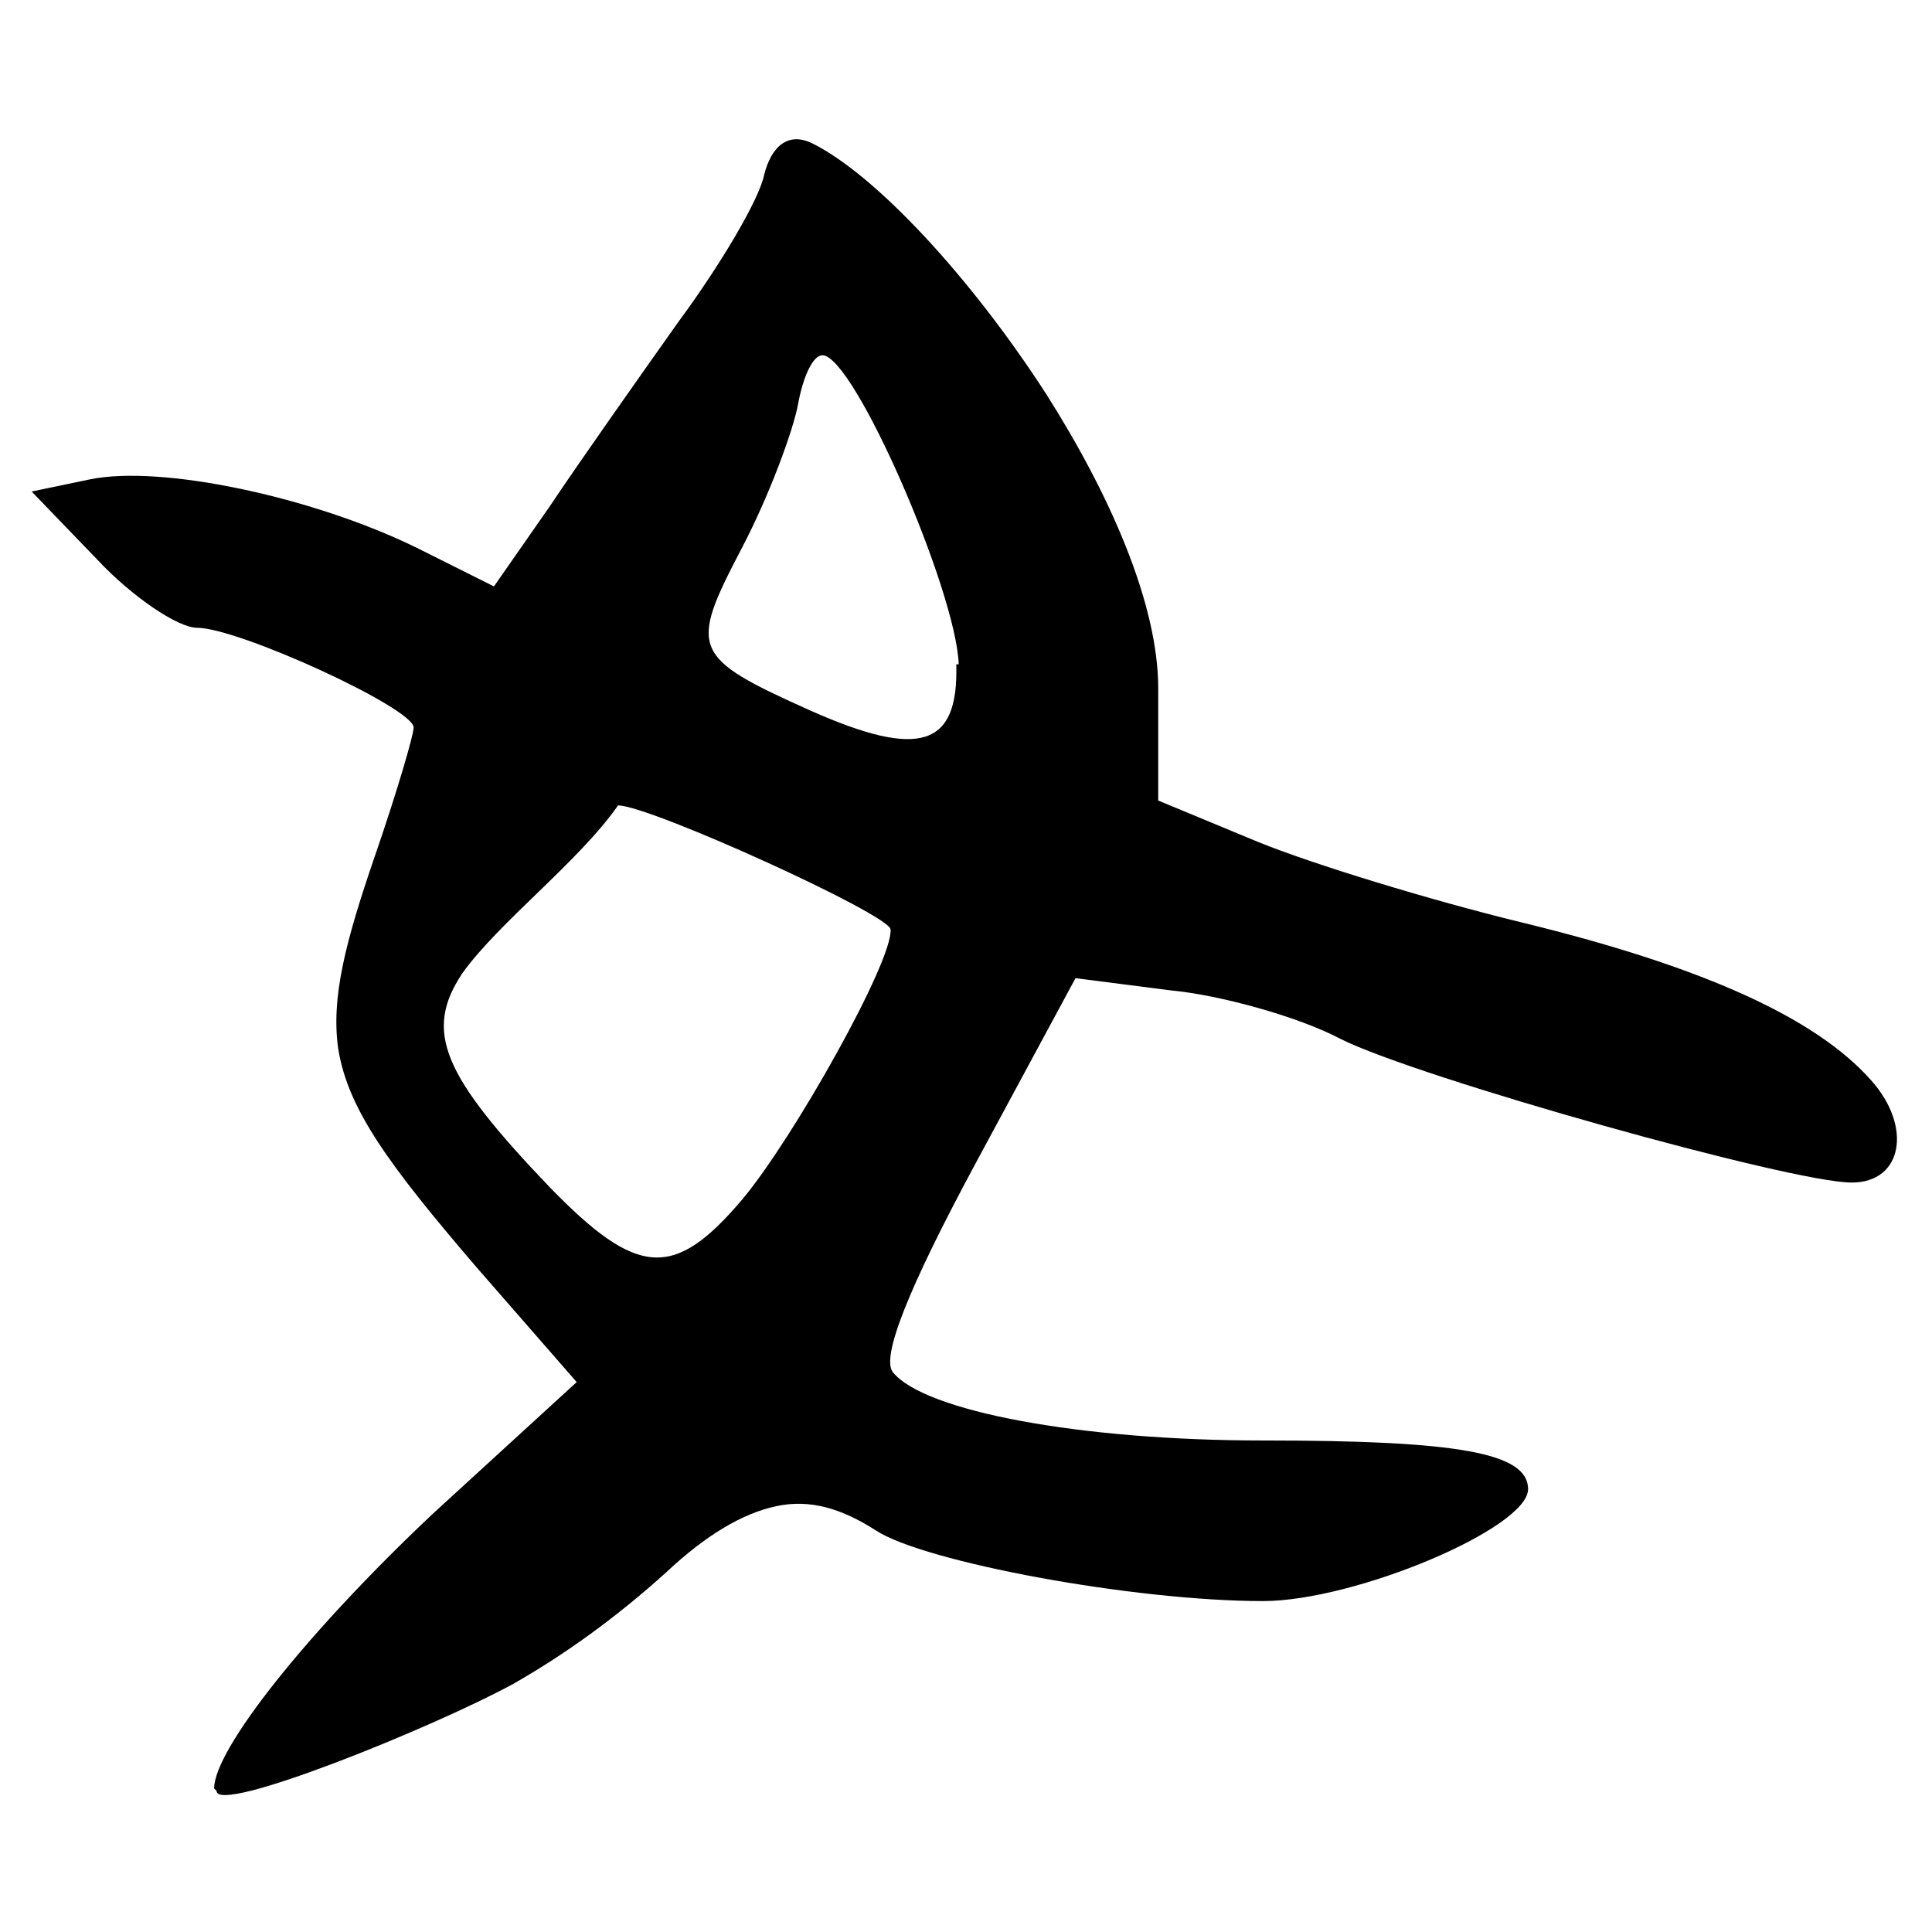
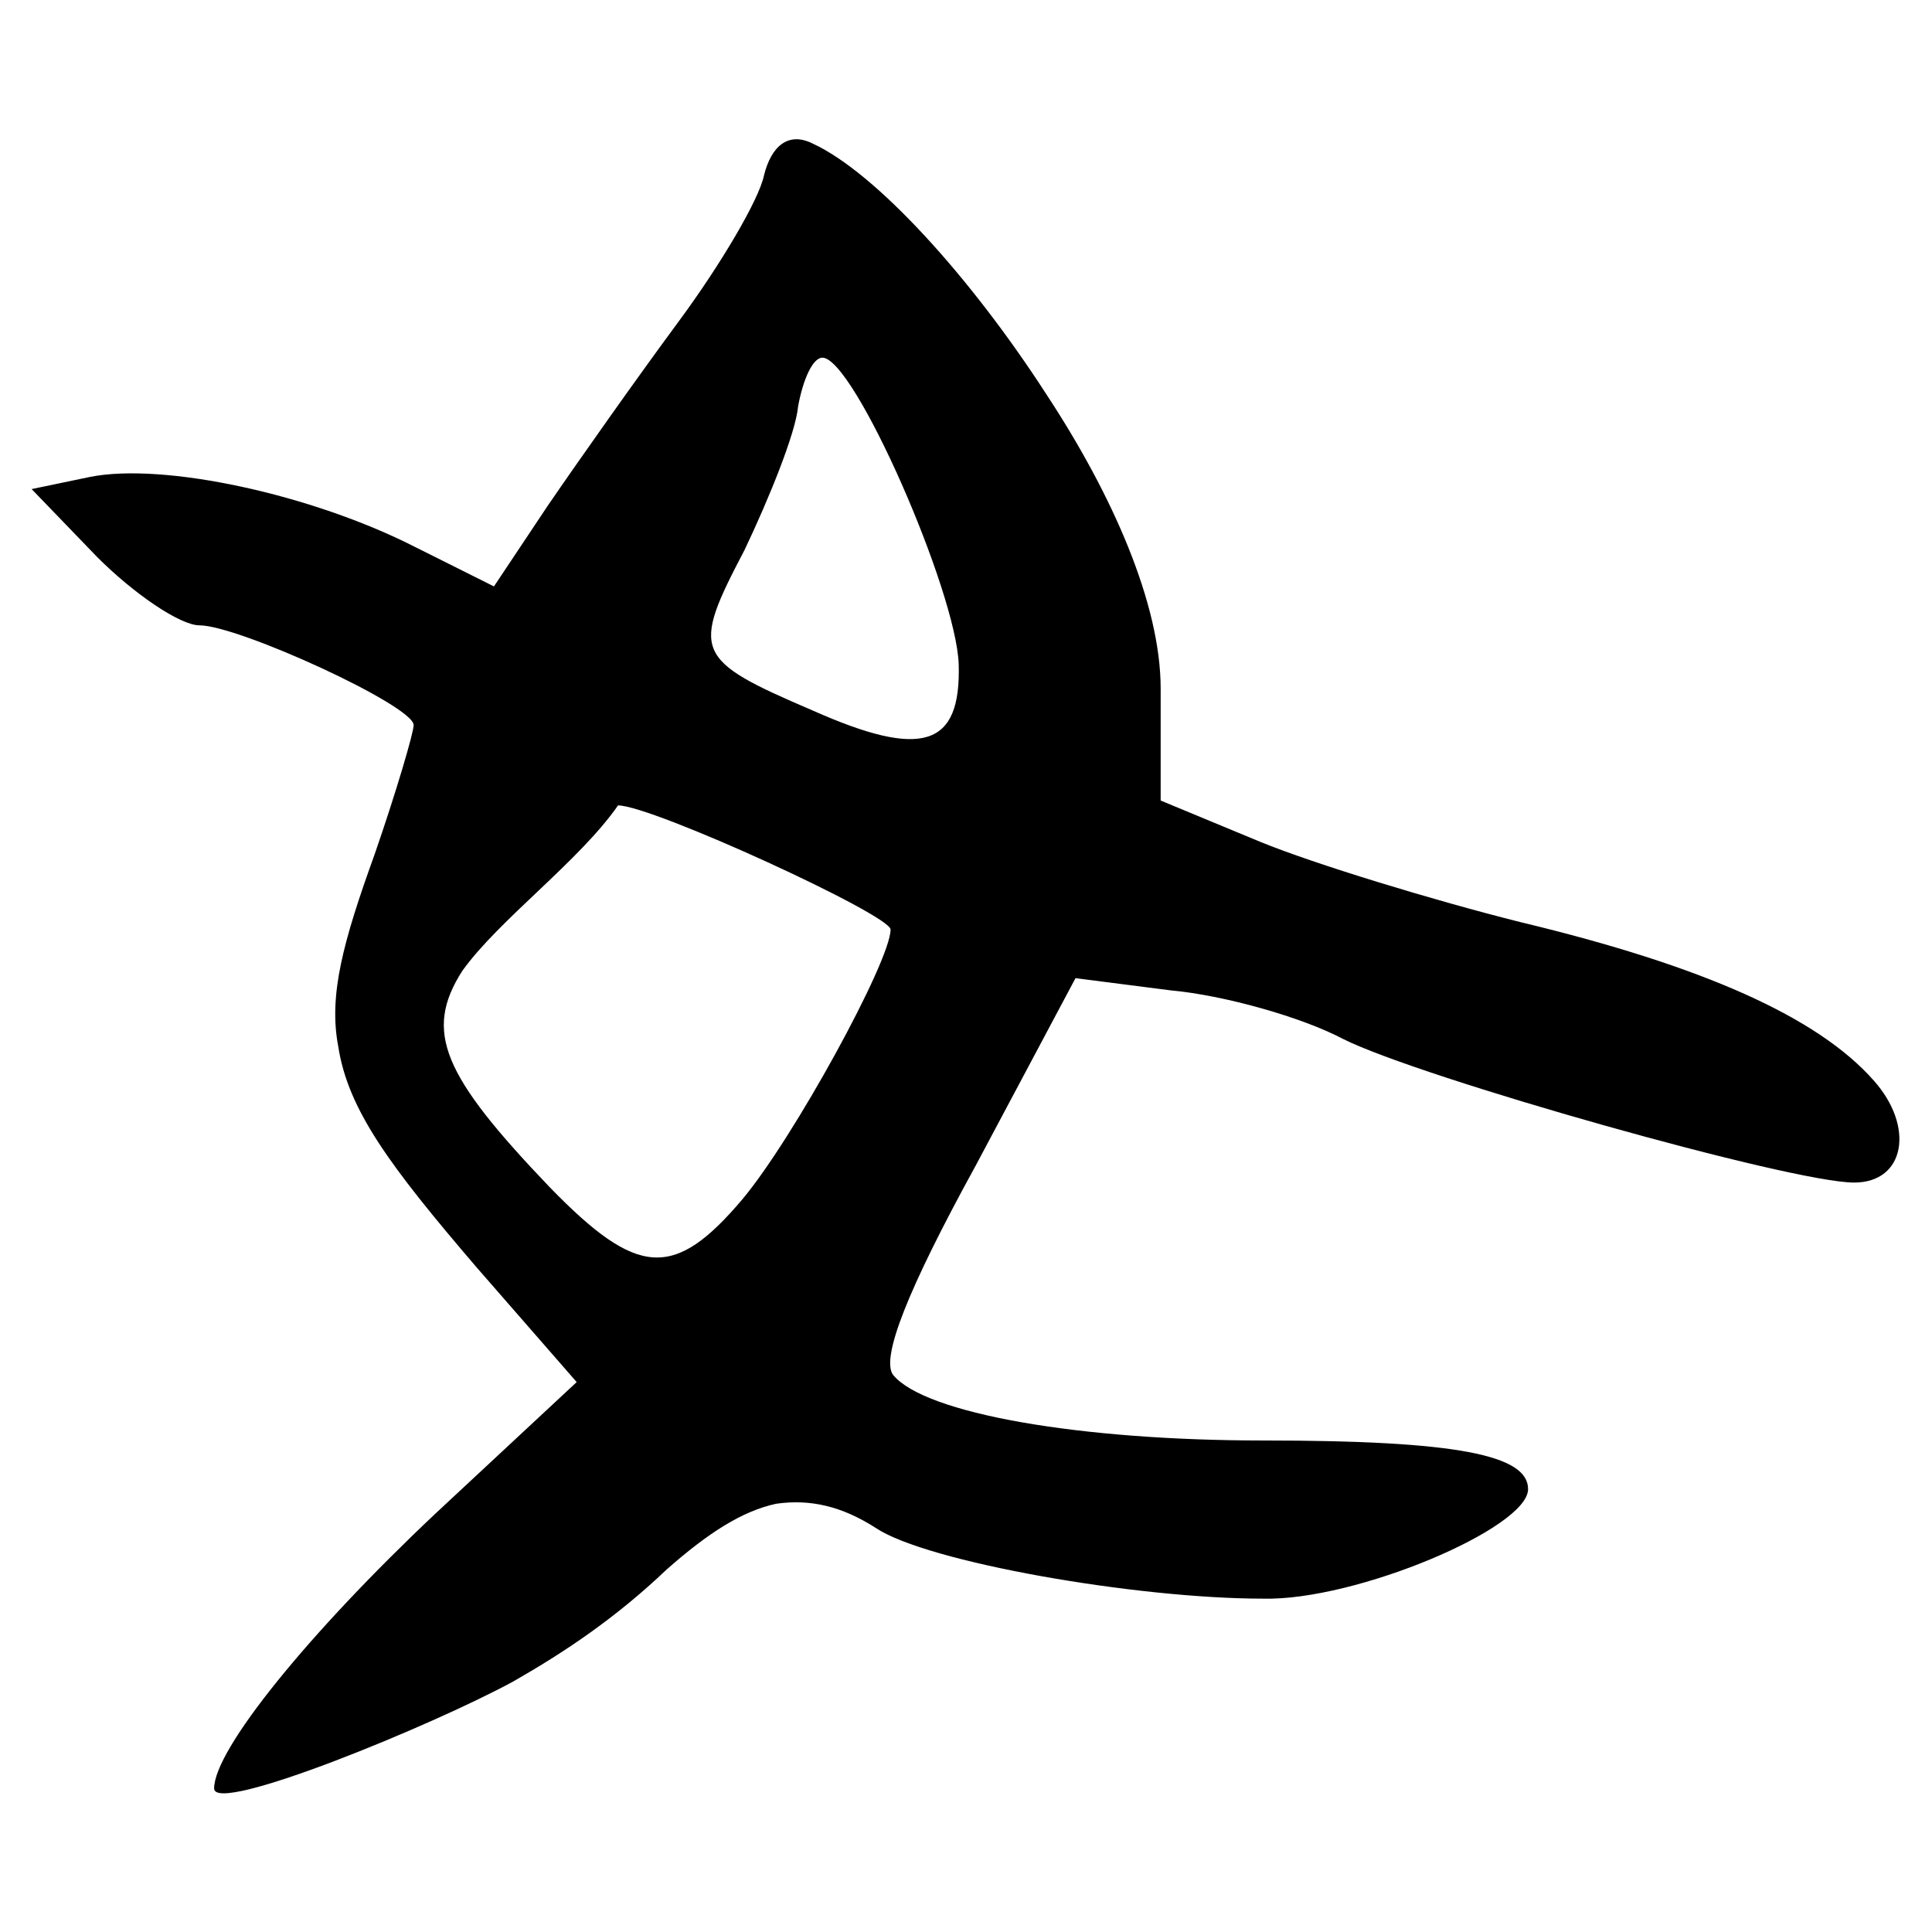
<svg xmlns="http://www.w3.org/2000/svg" viewBox="0 0 79.4 79.4" fill="currentColor">
  <g>
-     <path d="m 8.8,73.5 c 0,-1.6 3.8,-6.4 9,-11.3 L 23.7,56.8 19.6,52.1 c -3.6,-4.2 -5.3,-6.5 -5.7,-9 -0.3,-2.1 0.3,-4.4 1.5,-7.9 0.9,-2.6 1.6,-5 1.6,-5.3 0,-0.8 -7.2,-4.1 -8.9,-4.1 -0.8,0 -2.7,-1.3 -4.1,-2.8 l -2.7,-2.8 2.4,-0.5 c 2.9,-0.6 9.1,0.7 13.4,2.8 l 3.2,1.6 2.3,-3.3 c 1.2,-1.8 3.6,-5.2 5.3,-7.6 1.7,-2.3 3.3,-5 3.5,-6 0.3,-1.2 1,-1.8 2,-1.3 2.6,1.3 6.5,5.5 9.6,10.3 2.6,4.1 4.6,8.6 4.6,12.1 v 4.6 l 4.1,1.7 c 2.2,0.9 7.1,2.4 10.8,3.3 7.4,1.8 12.1,3.9 14.4,6.5 1.7,1.9 1.3,4.2 -0.8,4.2 -2.5,0 -17.8,-4.3 -21,-5.9 -1.7,-0.9 -4.9,-1.8 -7,-2 l -3.9,-0.5 -4.1,7.6 c -2.8,5.2 -3.9,8 -3.4,8.6 1.3,1.6 7.7,2.8 15.2,2.8 8,0 10.9,0.5 10.9,2 0,1.6 -7.1,4.6 -10.9,4.6 -5.3,0 -13.9,-1.6 -15.9,-2.9 -1.4,-0.9 -2.7,-1.3 -4.1,-1 -1.4,0.3 -2.9,1.2 -4.5,2.7 -2.1,1.9 -4.2,3.4 -6.3,4.6 -3.3,1.8 -12.2,5.4 -12.2,4.4 z M 30.5,49.3 c 2.1,-2.5 6.2,-9.8 6.1,-11.1 0,-0.6 -9.9,-5.1 -11.2,-5.1 -1.6,2.3 -4.9,4.8 -6.4,6.9 -1.6,2.4 -0.8,4.2 3.6,8.8 3.6,3.7 5.1,3.8 7.9,0.5 z m 8.9,-22 c -0.1,-3 -4.3,-12.7 -5.6,-12.7 -0.4,0 -0.8,0.9 -1,2 -0.2,1.1 -1.2,3.8 -2.3,5.9 -2.2,4.2 -2.1,4.5 2.8,6.7 4.5,2 6.1,1.5 6,-1.9 z" />
+     <path d="m8.8,73.5c0-1.6,3.9-6.4,9.1-11.3L23.7,56.8,19.6,52.1c-3.6-4.2-5.3-6.5-5.7-9.1-.4-2.1,.2-4.3,1.5-7.9,.9-2.6,1.6-5,1.6-5.3,0-.8-7.2-4.1-8.8-4.1-.8,0-2.7-1.3-4.2-2.8l-2.7-2.8,2.4-.5c3-.6,9.1,.7,13.4,2.9l3.2,1.6,2.2-3.3c1.3-1.9,3.7-5.3,5.4-7.6,1.7-2.3,3.3-5,3.5-6,.3-1.2,1-1.8,2-1.3,2.6,1.2,6.5,5.5,9.6,10.3,2.7,4.1,4.7,8.6,4.7,12.1v4.6l4.1,1.7c2.2,.9,7.1,2.4,10.7,3.3,7.5,1.8,12.2,3.9,14.5,6.5,1.7,1.9,1.3,4.2-.8,4.2-2.6,0-17.8-4.3-21-5.9-1.7-.9-4.9-1.8-7.1-2l-3.9-.5-4.1,7.7c-2.8,5.1-3.9,7.9-3.4,8.6,1.3,1.6,7.7,2.7,15.2,2.7,8,0,10.9,.6,10.9,2,0,1.6-7.1,4.6-10.9,4.5-5.2,0-13.8-1.5-15.9-2.9-1.4-.9-2.7-1.2-4.1-1-1.4,.3-2.8,1.2-4.5,2.7-2.1,2-4.2,3.4-6.3,4.6-3.3,1.8-12.3,5.5-12.3,4.4zM30.5,49.3c2.1-2.5,6.1-9.8,6.1-11.1,0-.6-9.8-5.1-11.2-5.1-1.6,2.3-4.9,4.7-6.4,6.8-1.6,2.5-.8,4.3,3.6,8.9,3.6,3.7,5.1,3.8,7.9,.5zm8.9-22c-.1-3-4.3-12.6-5.6-12.6-.4,0-.8,.9-1,2-.1,1.1-1.2,3.8-2.2,5.9-2.2,4.2-2.1,4.5,2.8,6.6,4.5,2,6.1,1.5,6-1.9z" />
  </g>
</svg>
